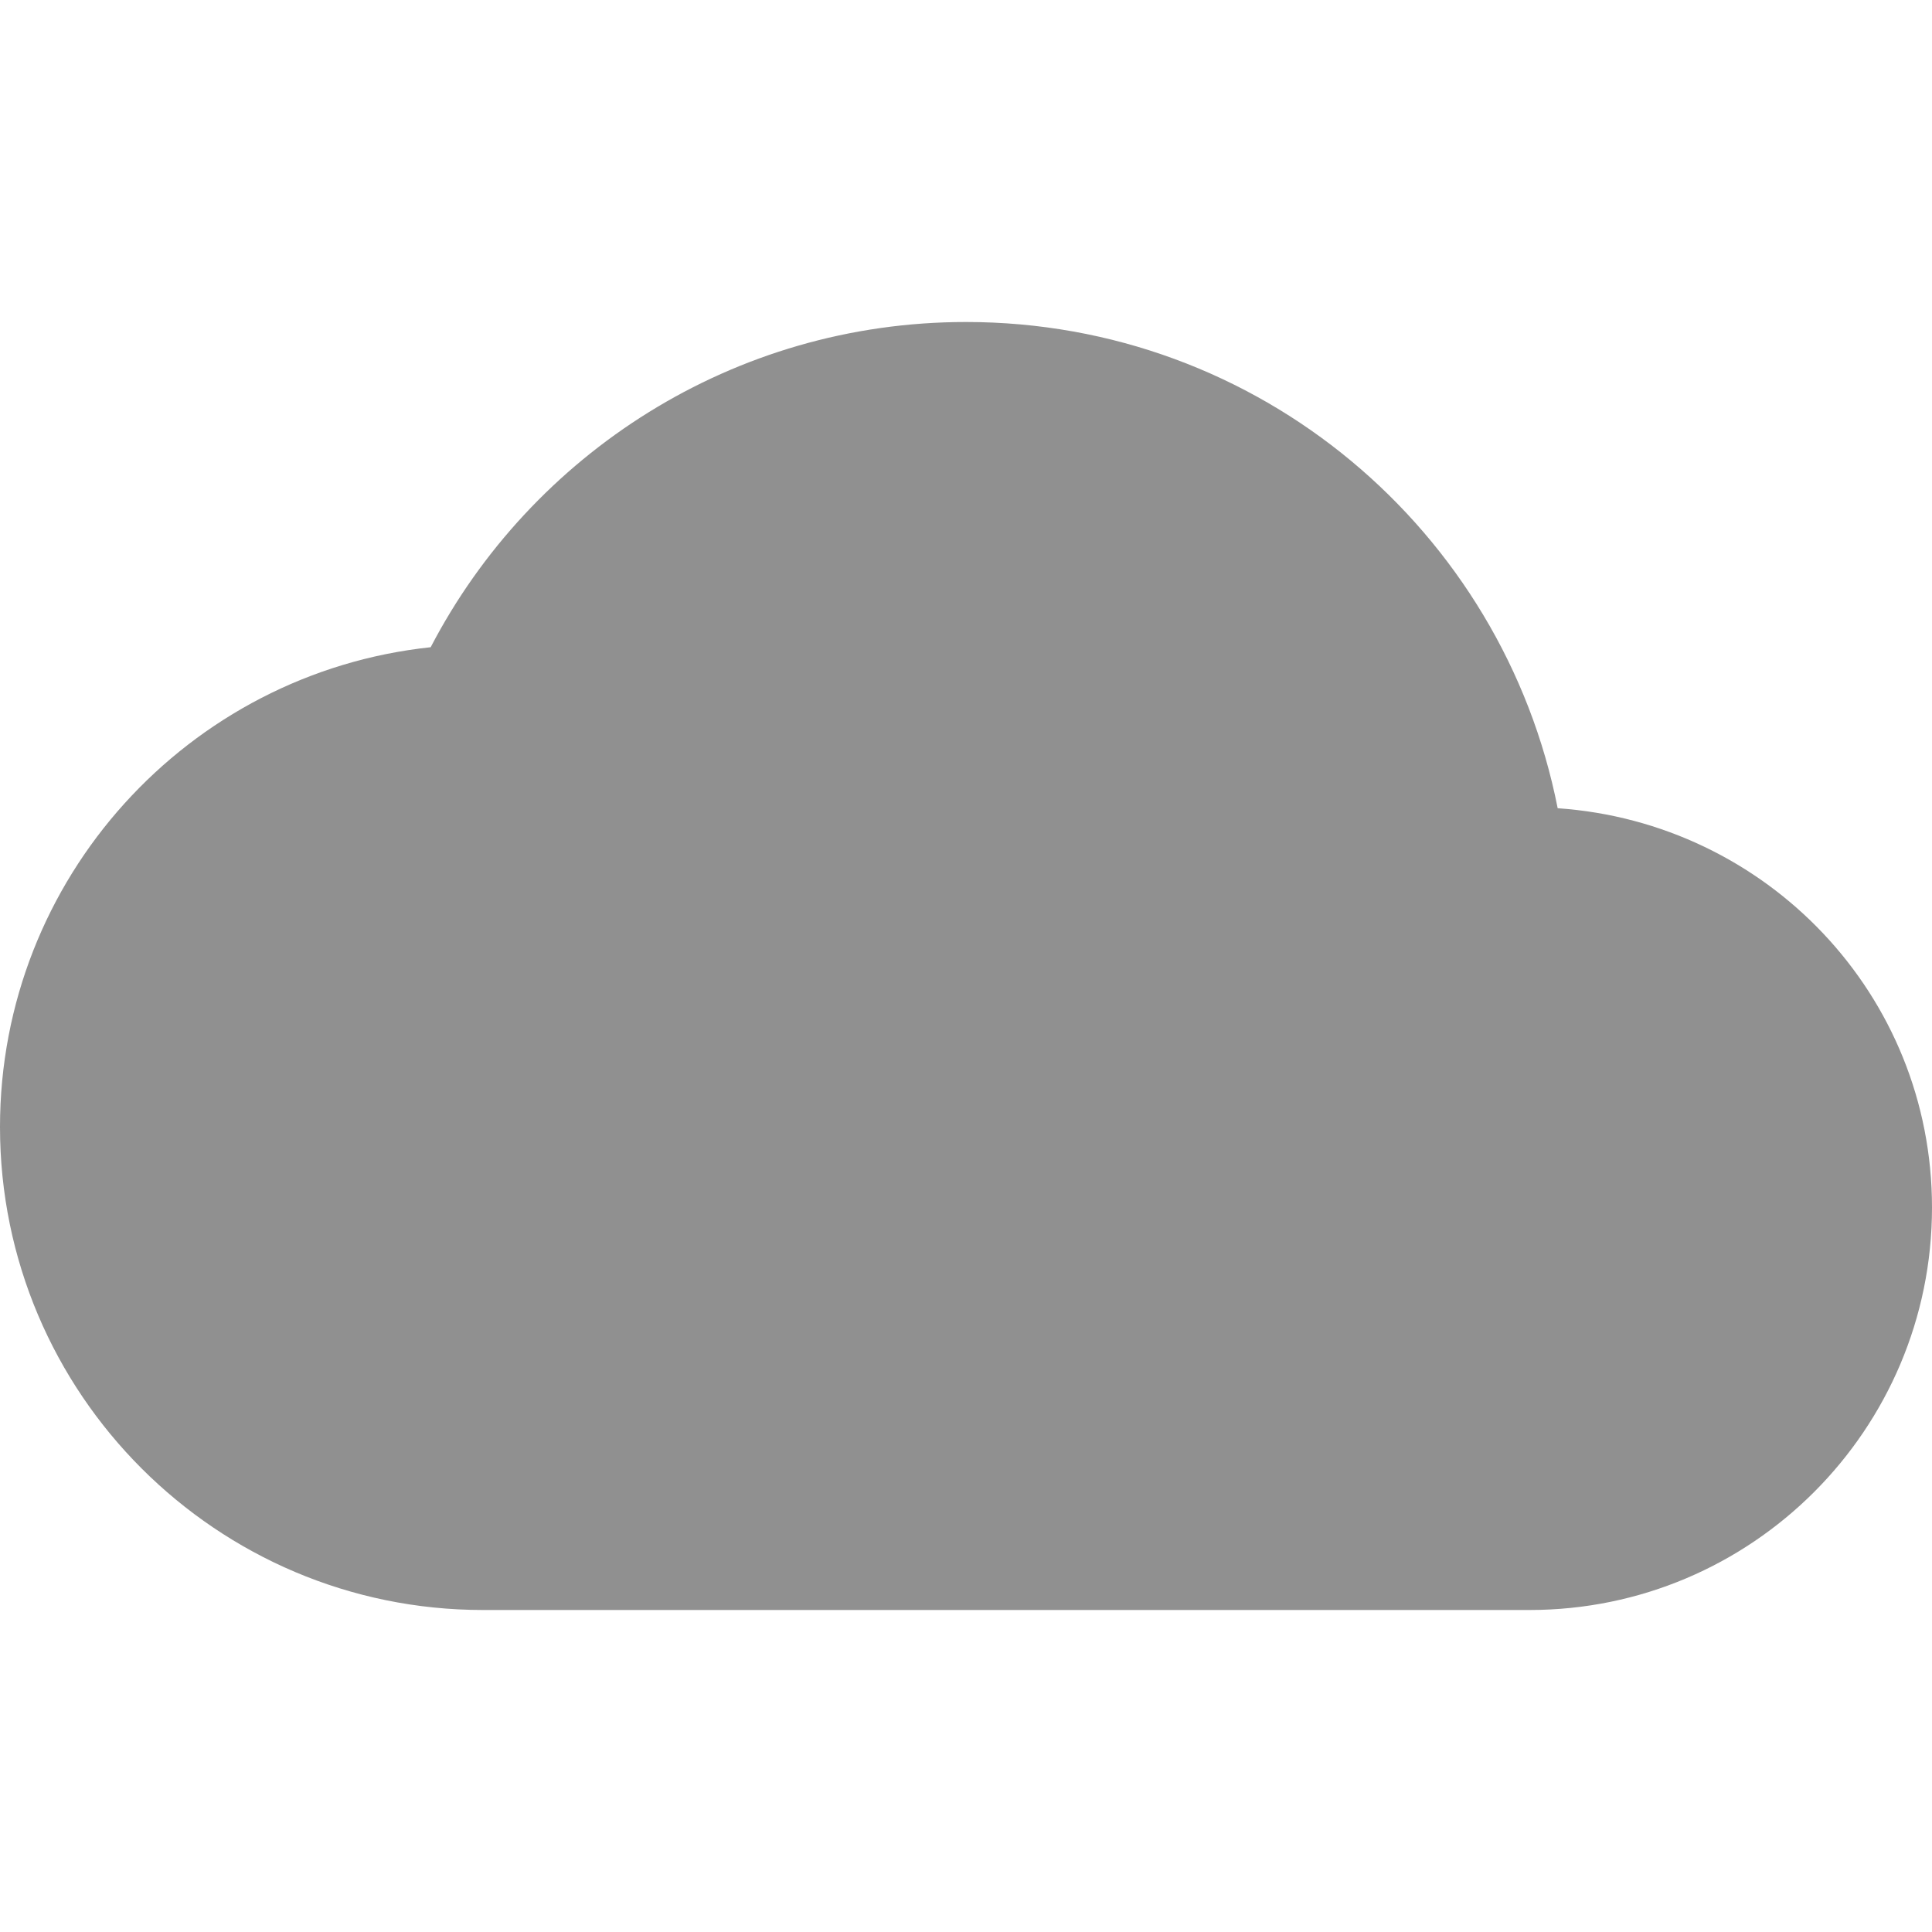
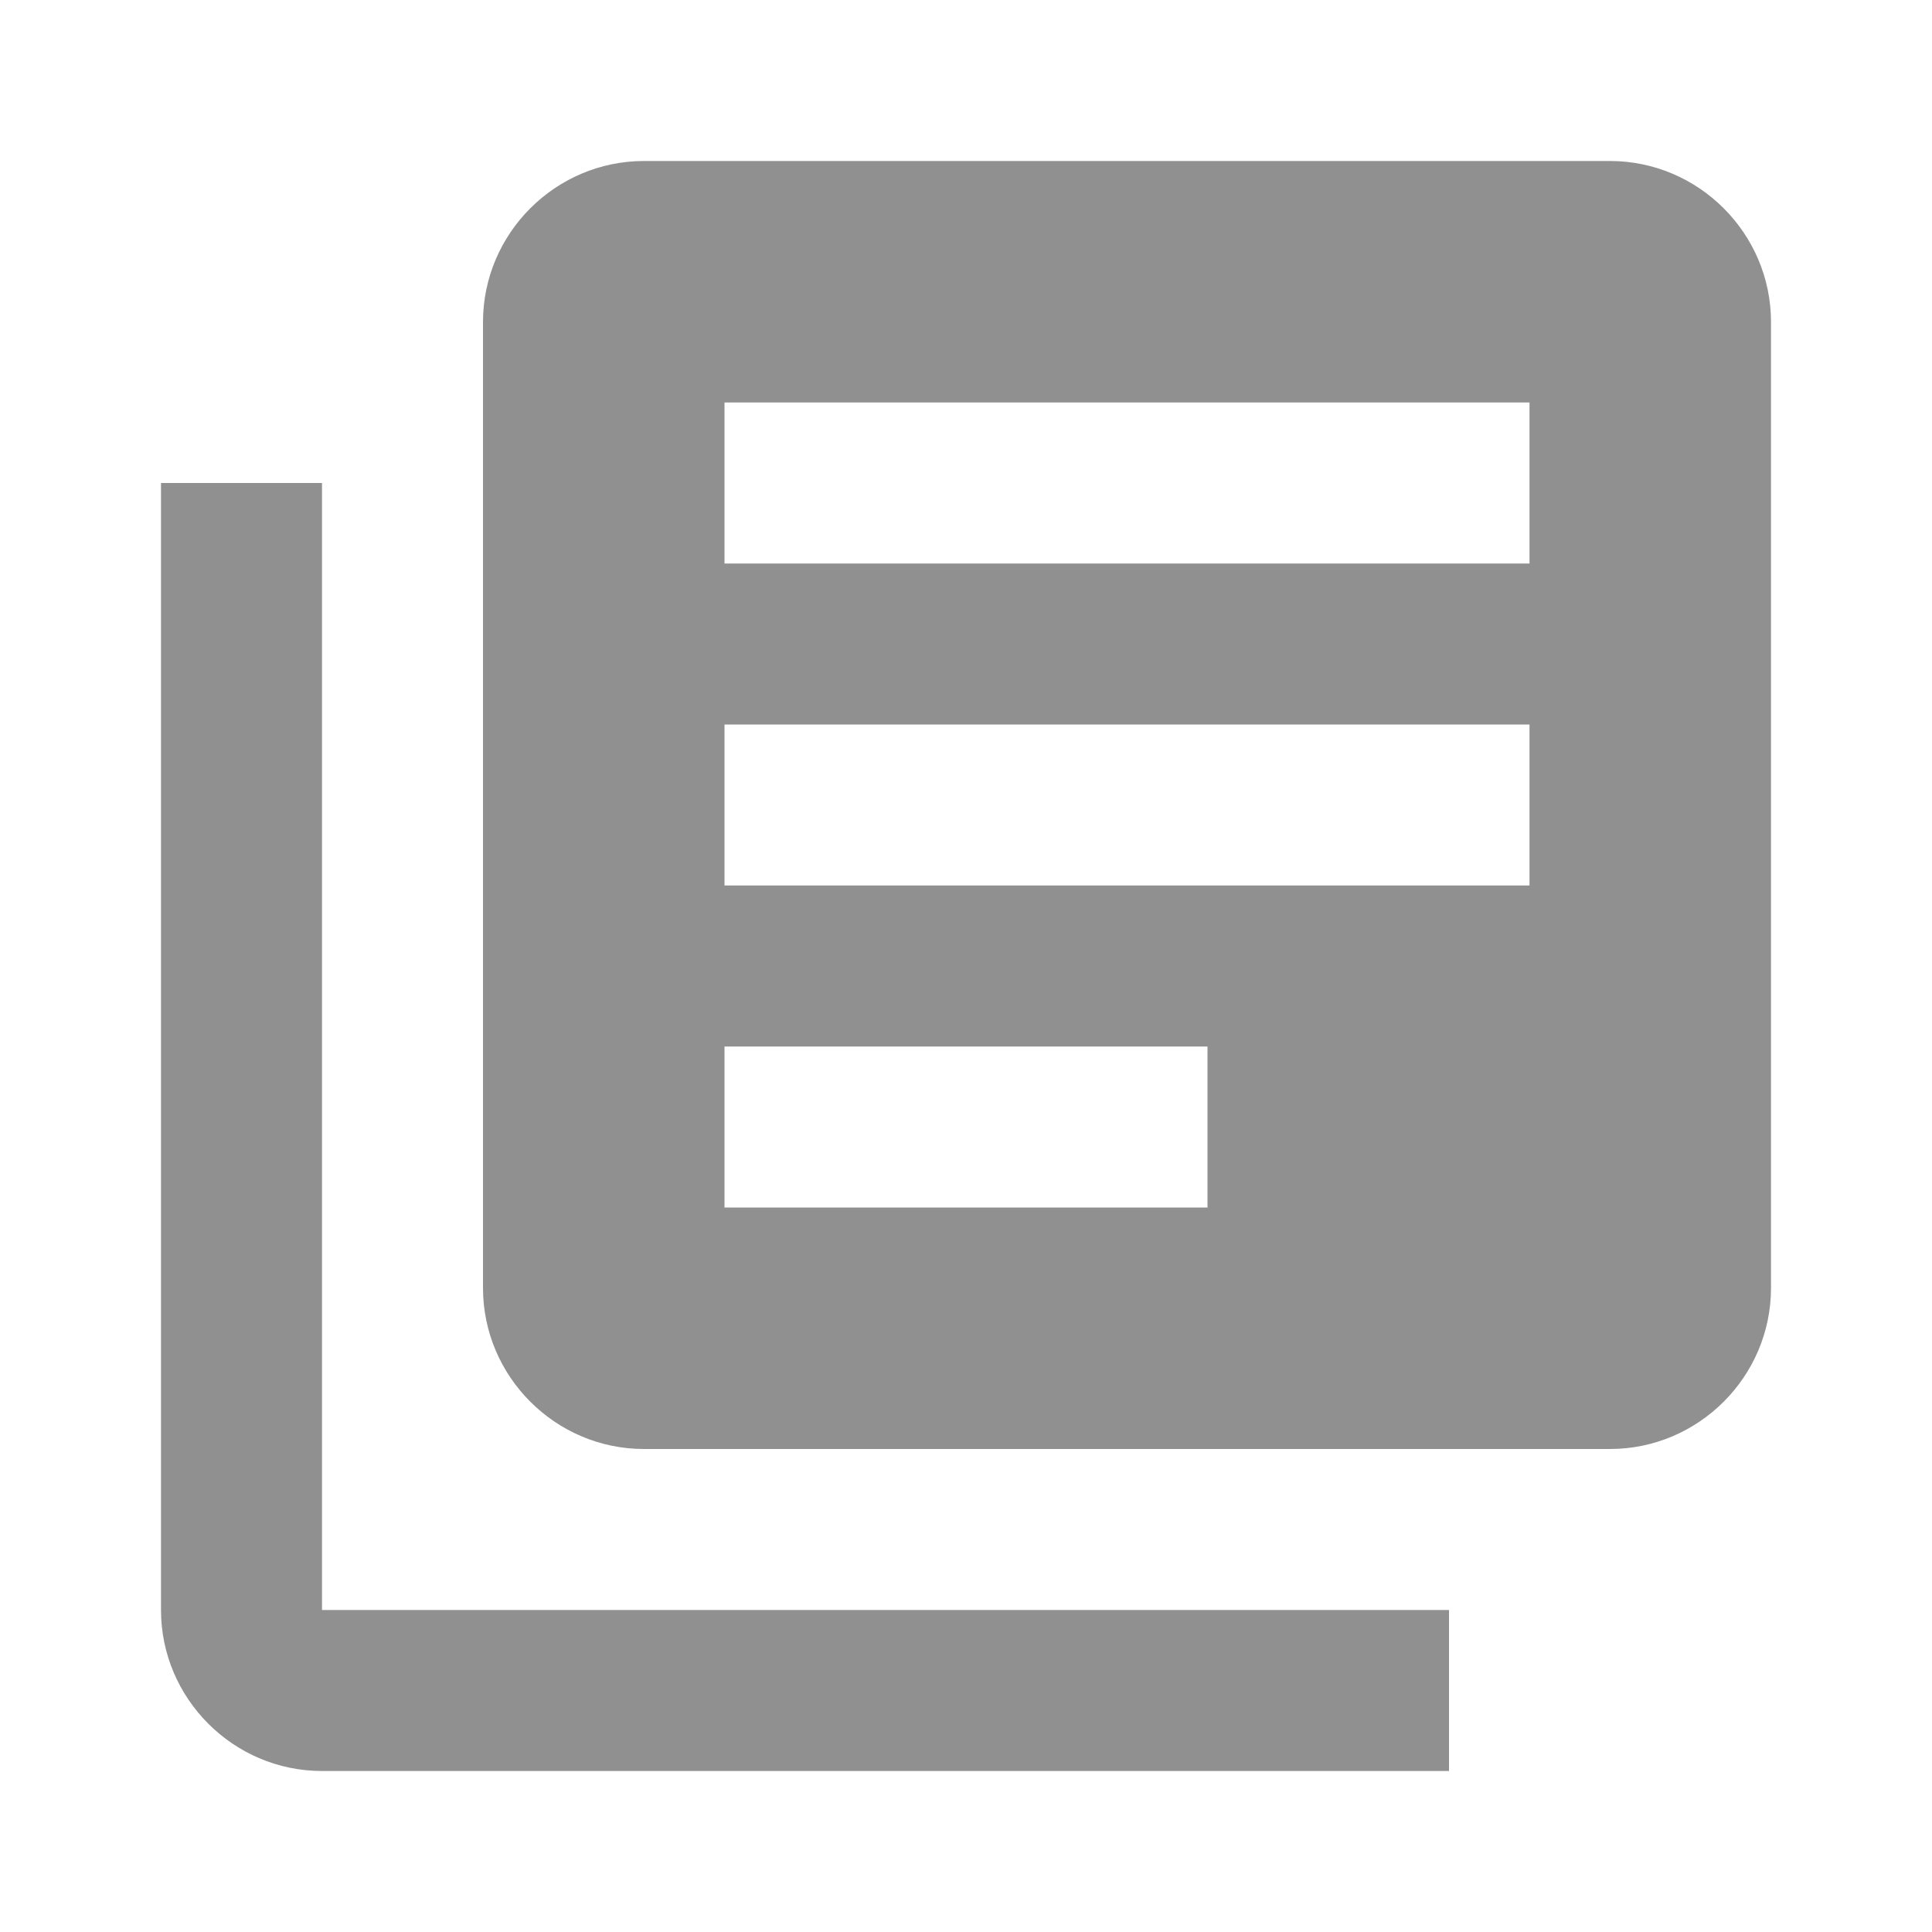
<svg xmlns="http://www.w3.org/2000/svg" fill="#909090" width="24" height="24" viewBox="0 0 24 24">
  <path d="M0 0h24v24H0z" fill="none" />
-   <path d="M19.35 10.04C18.67 6.59 15.64 4 12 4 9.11 4 6.6 5.64 5.35 8.04 2.34 8.36 0 10.91 0 14c0 3.31 2.69 6 6 6h13c2.76 0 5-2.24 5-5 0-2.64-2.05-4.78-4.65-4.96z" />
+   <path d="M4 6H2v14c0 1.1.9 2 2 2h14v-2H4V6zm16-4H8c-1.1 0-2 .9-2 2v12c0 1.1.9 2 2 2h12c1.1 0 2-.9 2-2V4c0-1.1-.9-2-2-2zm-1 9H9V9h10v2zm-4 4H9v-2h6v2zm4-8H9V5h10v2z" />
</svg>
